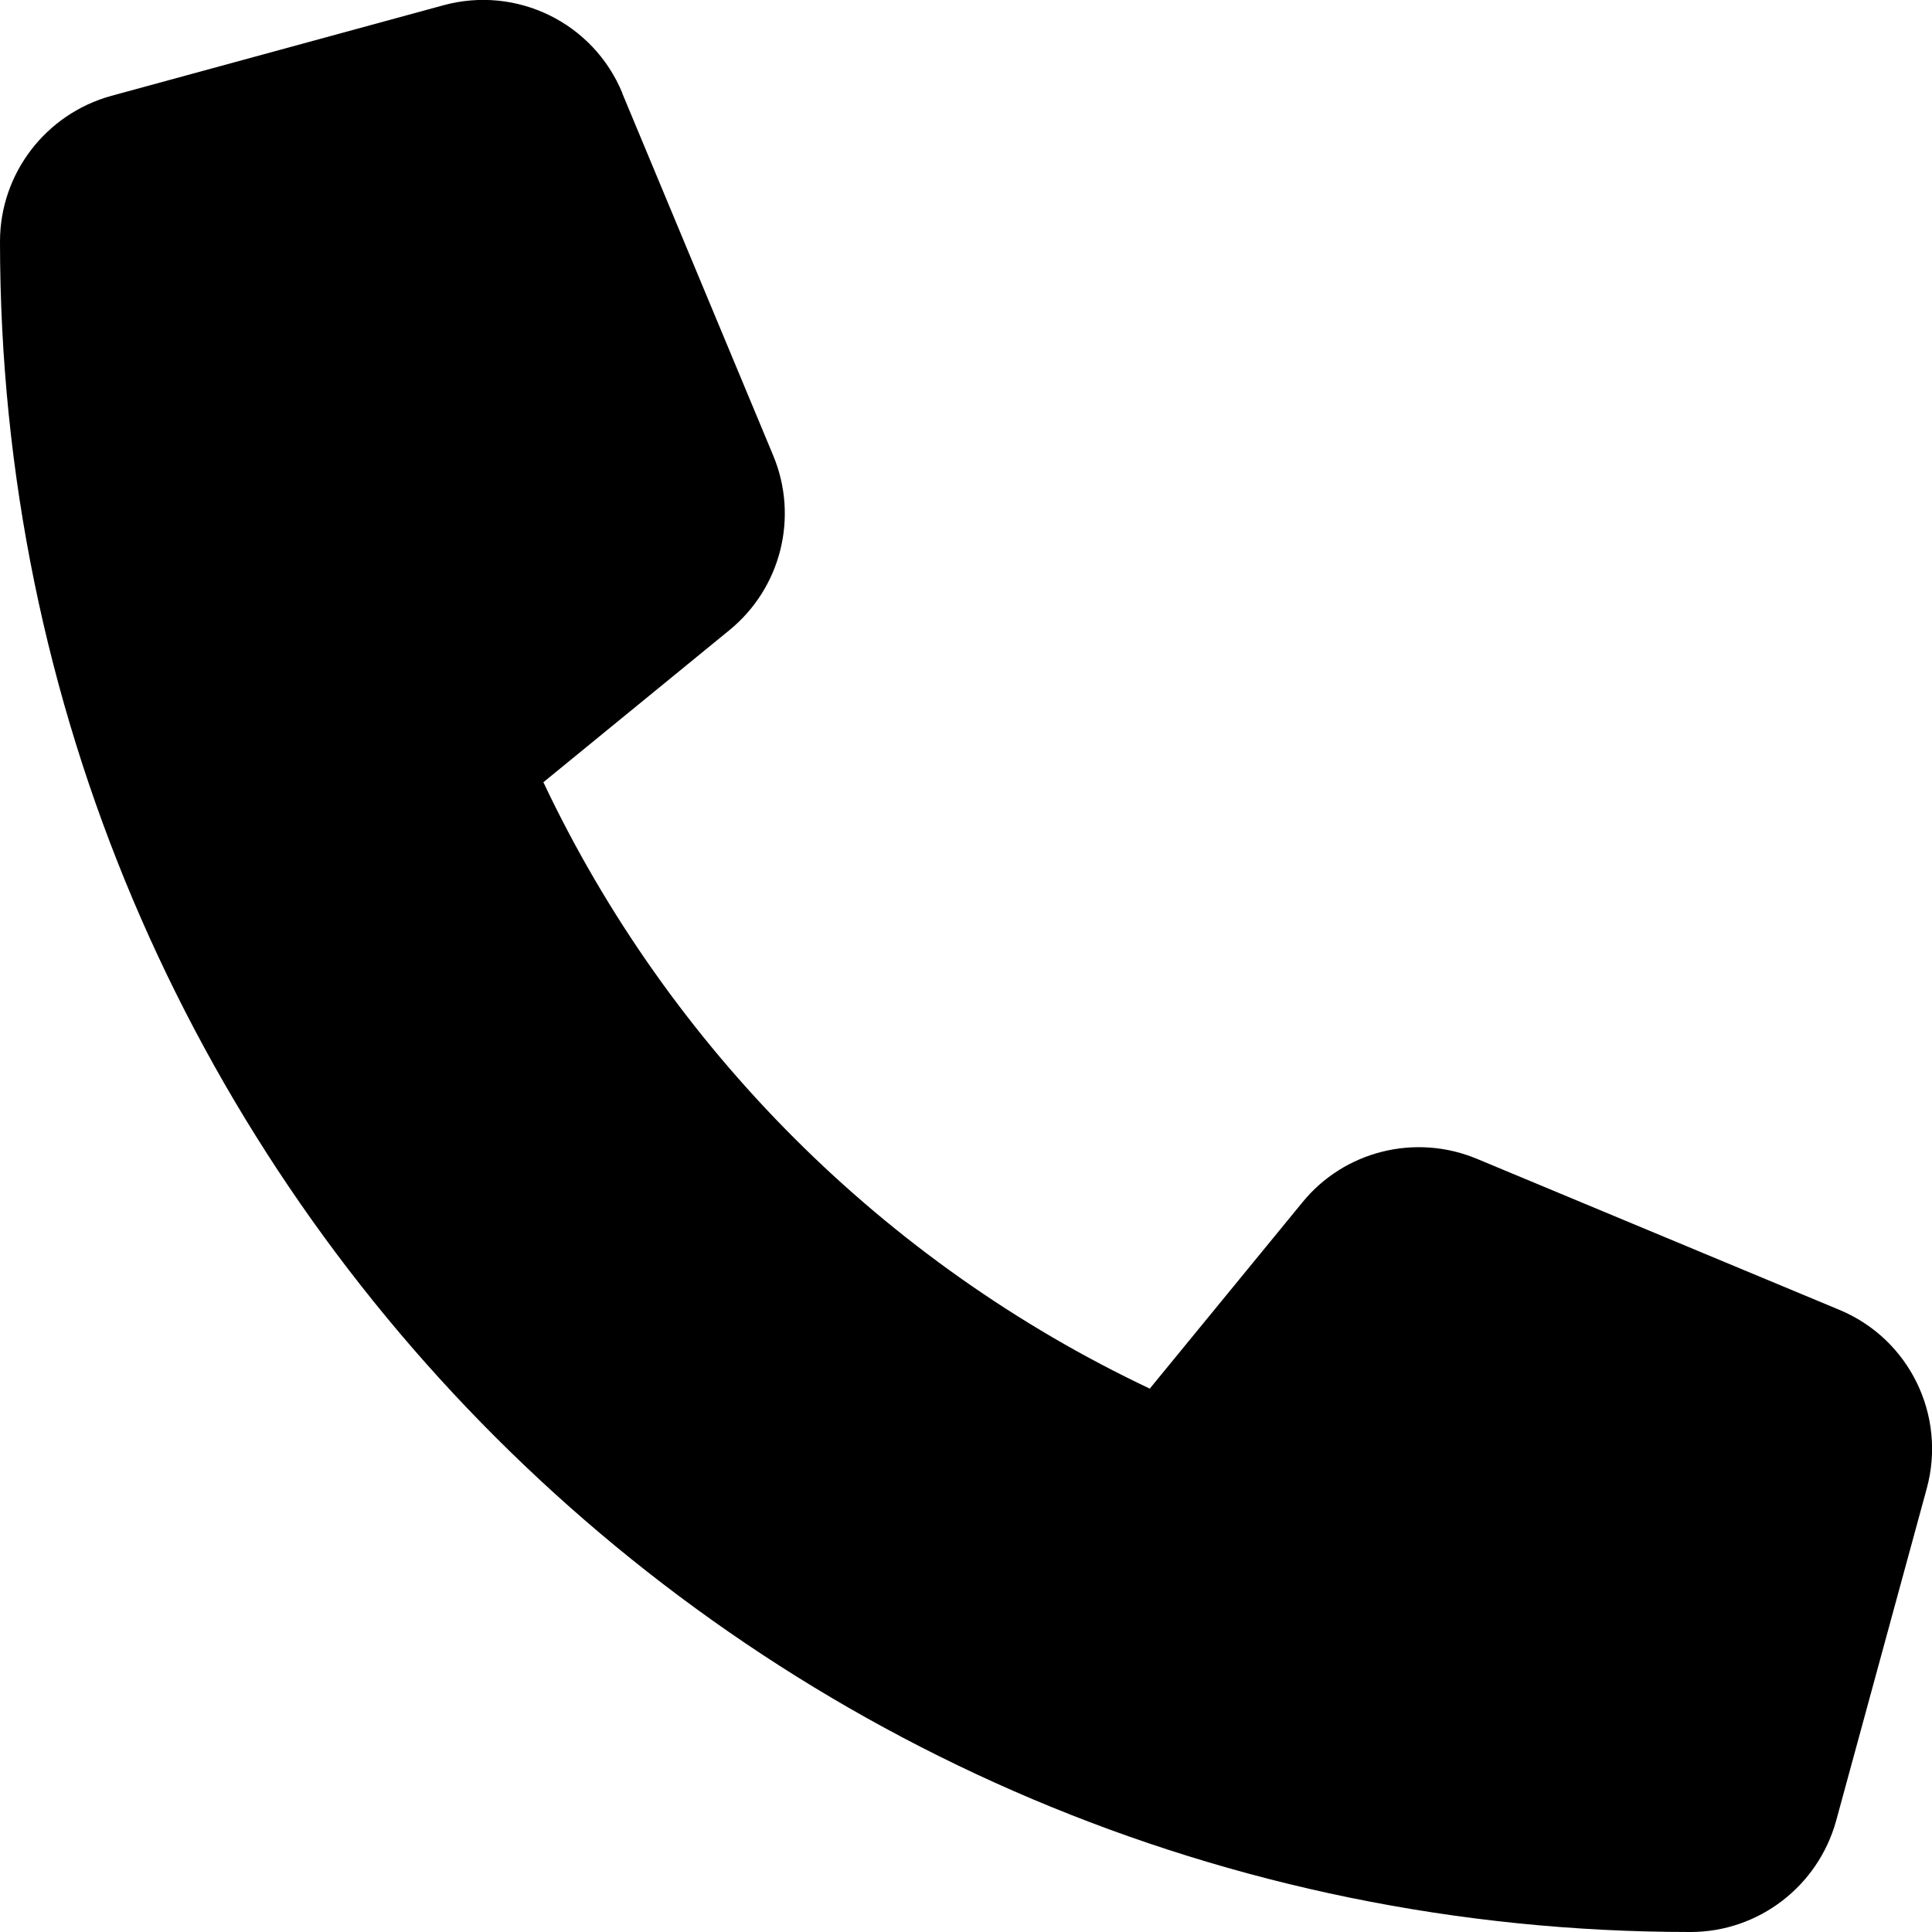
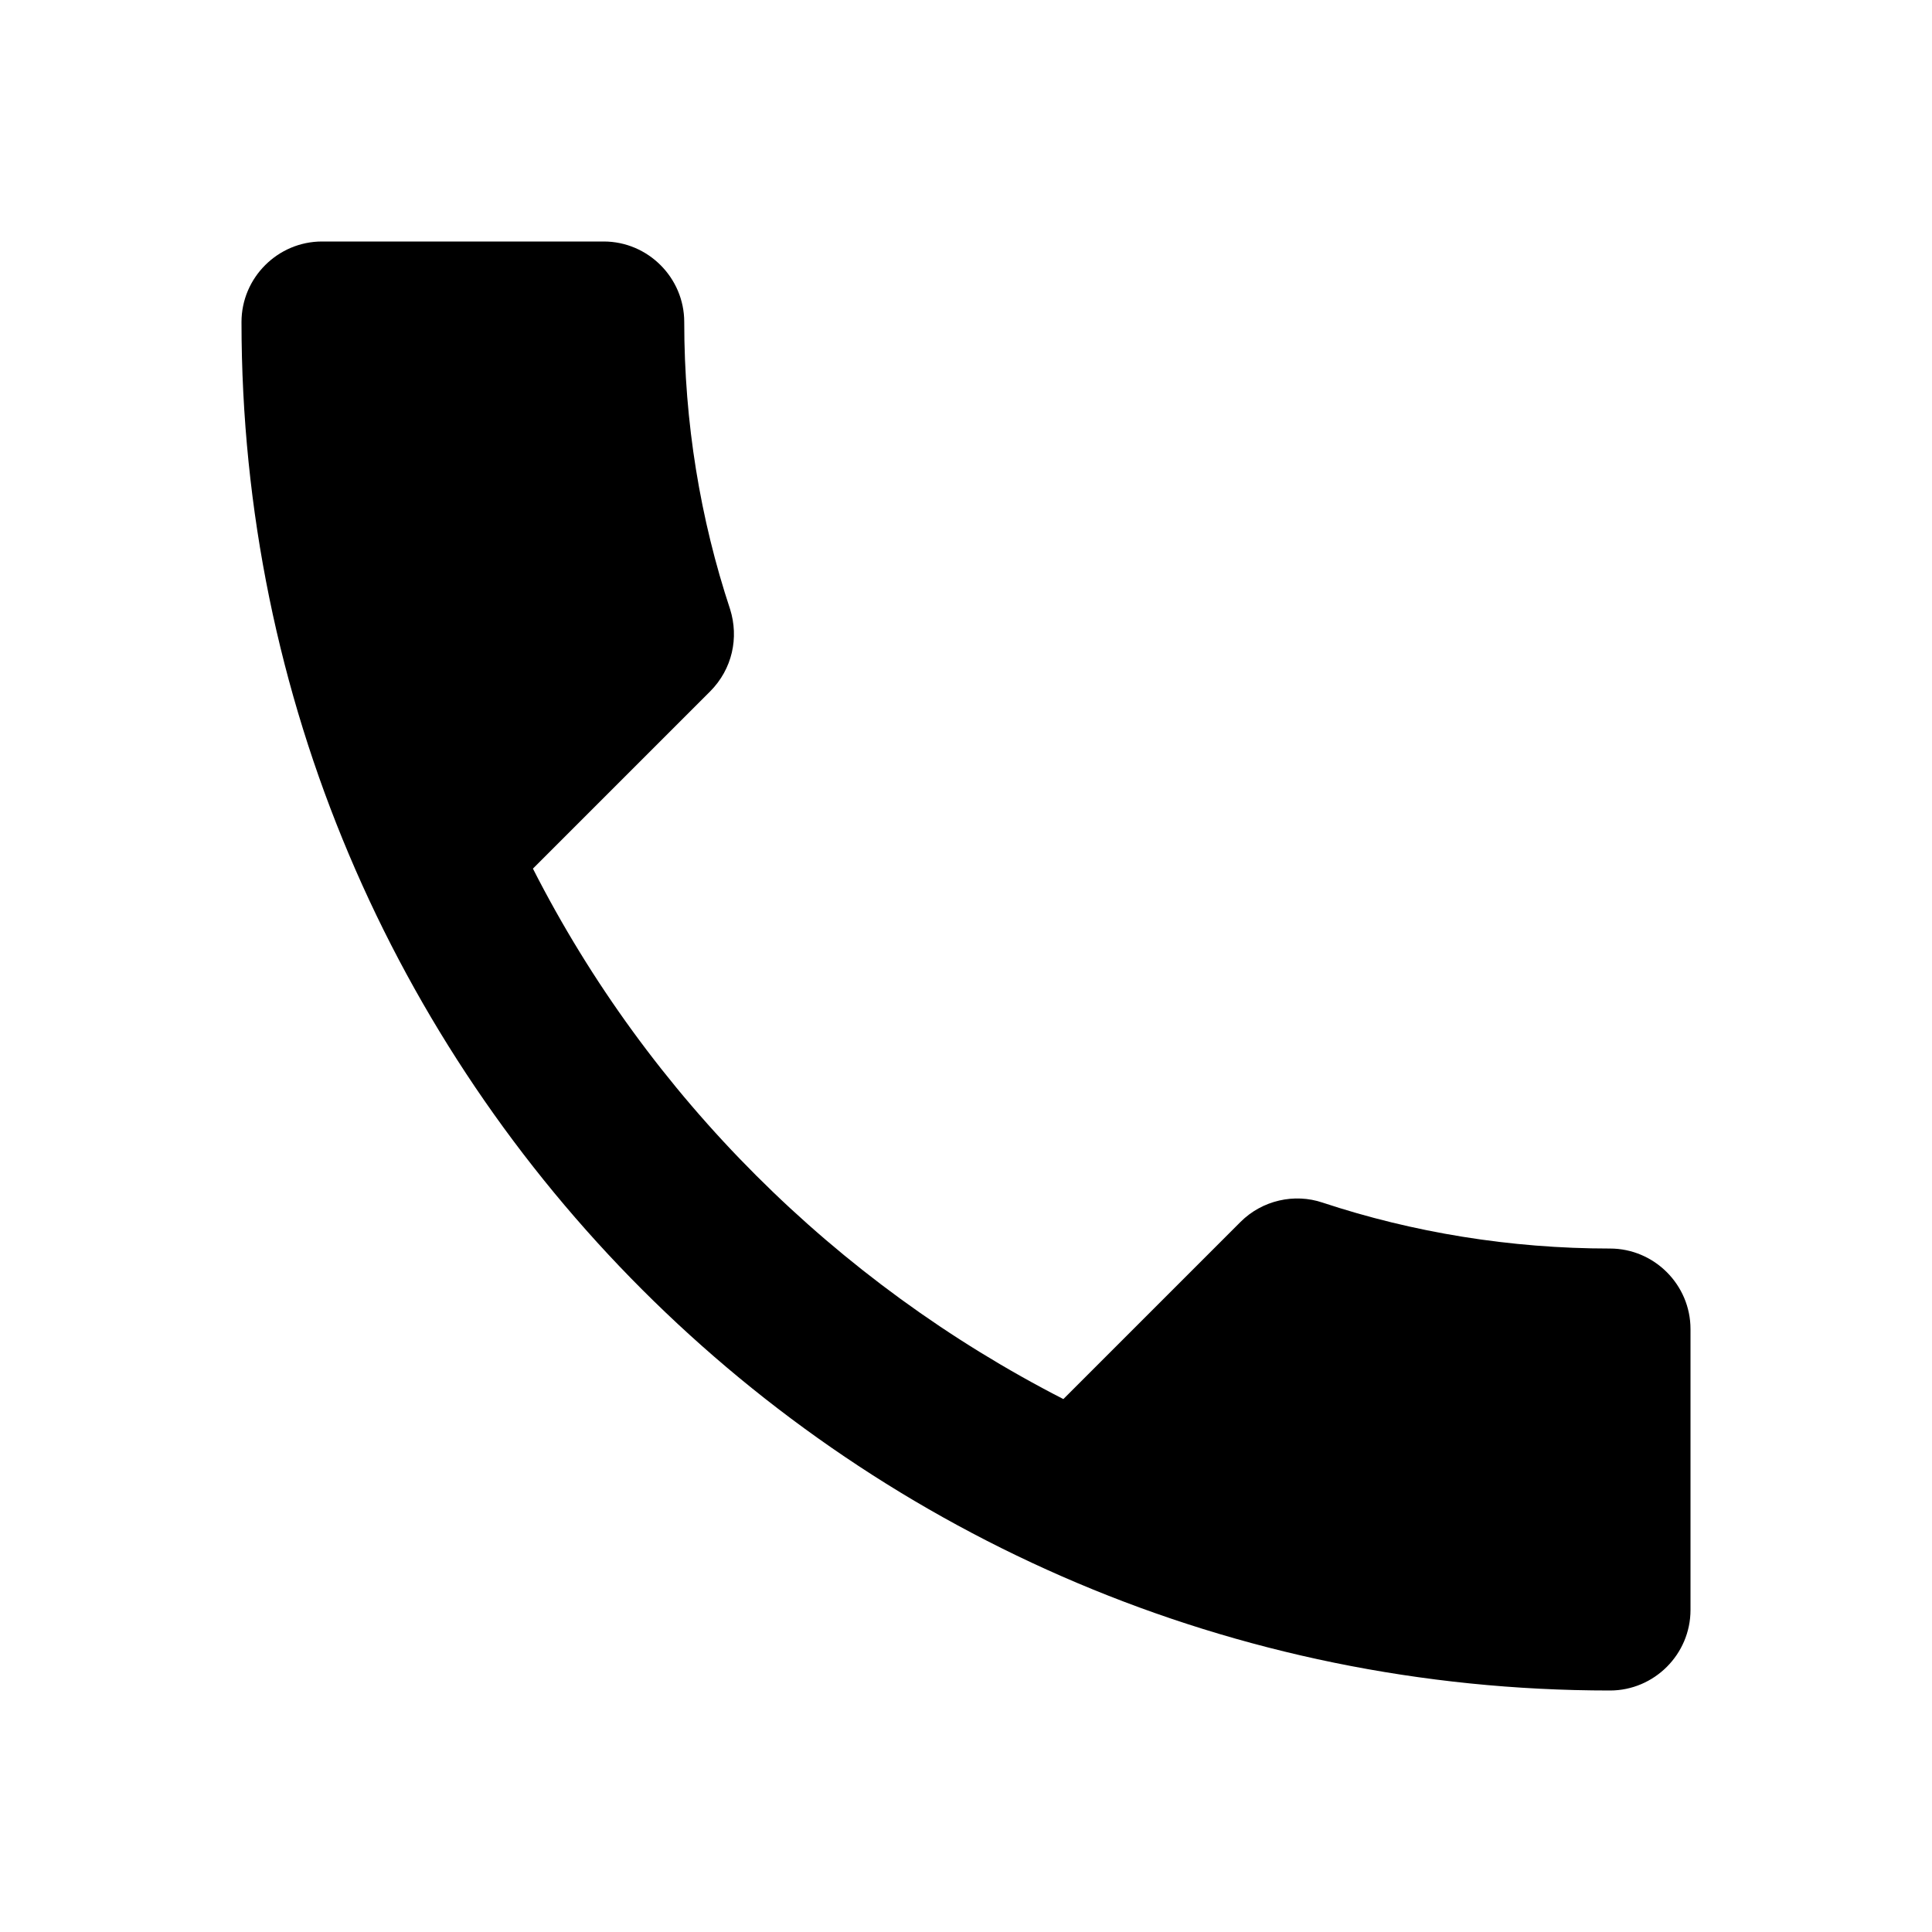
- <svg xmlns="http://www.w3.org/2000/svg" viewBox="0 0 512 512">
-   <path d="M164.9 24.6c-7.7-18.6-28-28.5-47.4-23.2l-88 24C12.1 30.2 0 46 0 64C0 311.4 200.6 512 448 512c18 0 33.8-12.1 38.6-29.5l24-88c5.3-19.4-4.6-39.7-23.2-47.4l-96-40c-16.3-6.8-35.2-2.1-46.3 11.6L304.7 368C234.3 334.7 177.3 277.7 144 207.3L193.3 167c13.7-11.2 18.4-30 11.6-46.3l-40-96z" />
+ <svg xmlns="http://www.w3.org/2000/svg" width="25" height="25" viewBox="0 0 25 25" fill="none">
+   <path d="M6.896 11.24C8.396 14.188 10.812 16.594 13.76 18.104L16.052 15.812C16.333 15.531 16.75 15.438 17.115 15.562C18.281 15.948 19.542 16.156 20.833 16.156C21.406 16.156 21.875 16.625 21.875 17.198V20.833C21.875 21.406 21.406 21.875 20.833 21.875C11.052 21.875 3.125 13.948 3.125 4.167C3.125 3.594 3.594 3.125 4.167 3.125H7.812C8.385 3.125 8.854 3.594 8.854 4.167C8.854 5.469 9.062 6.719 9.448 7.885C9.562 8.25 9.479 8.656 9.188 8.948L6.896 11.24Z" fill="black" />
</svg>
